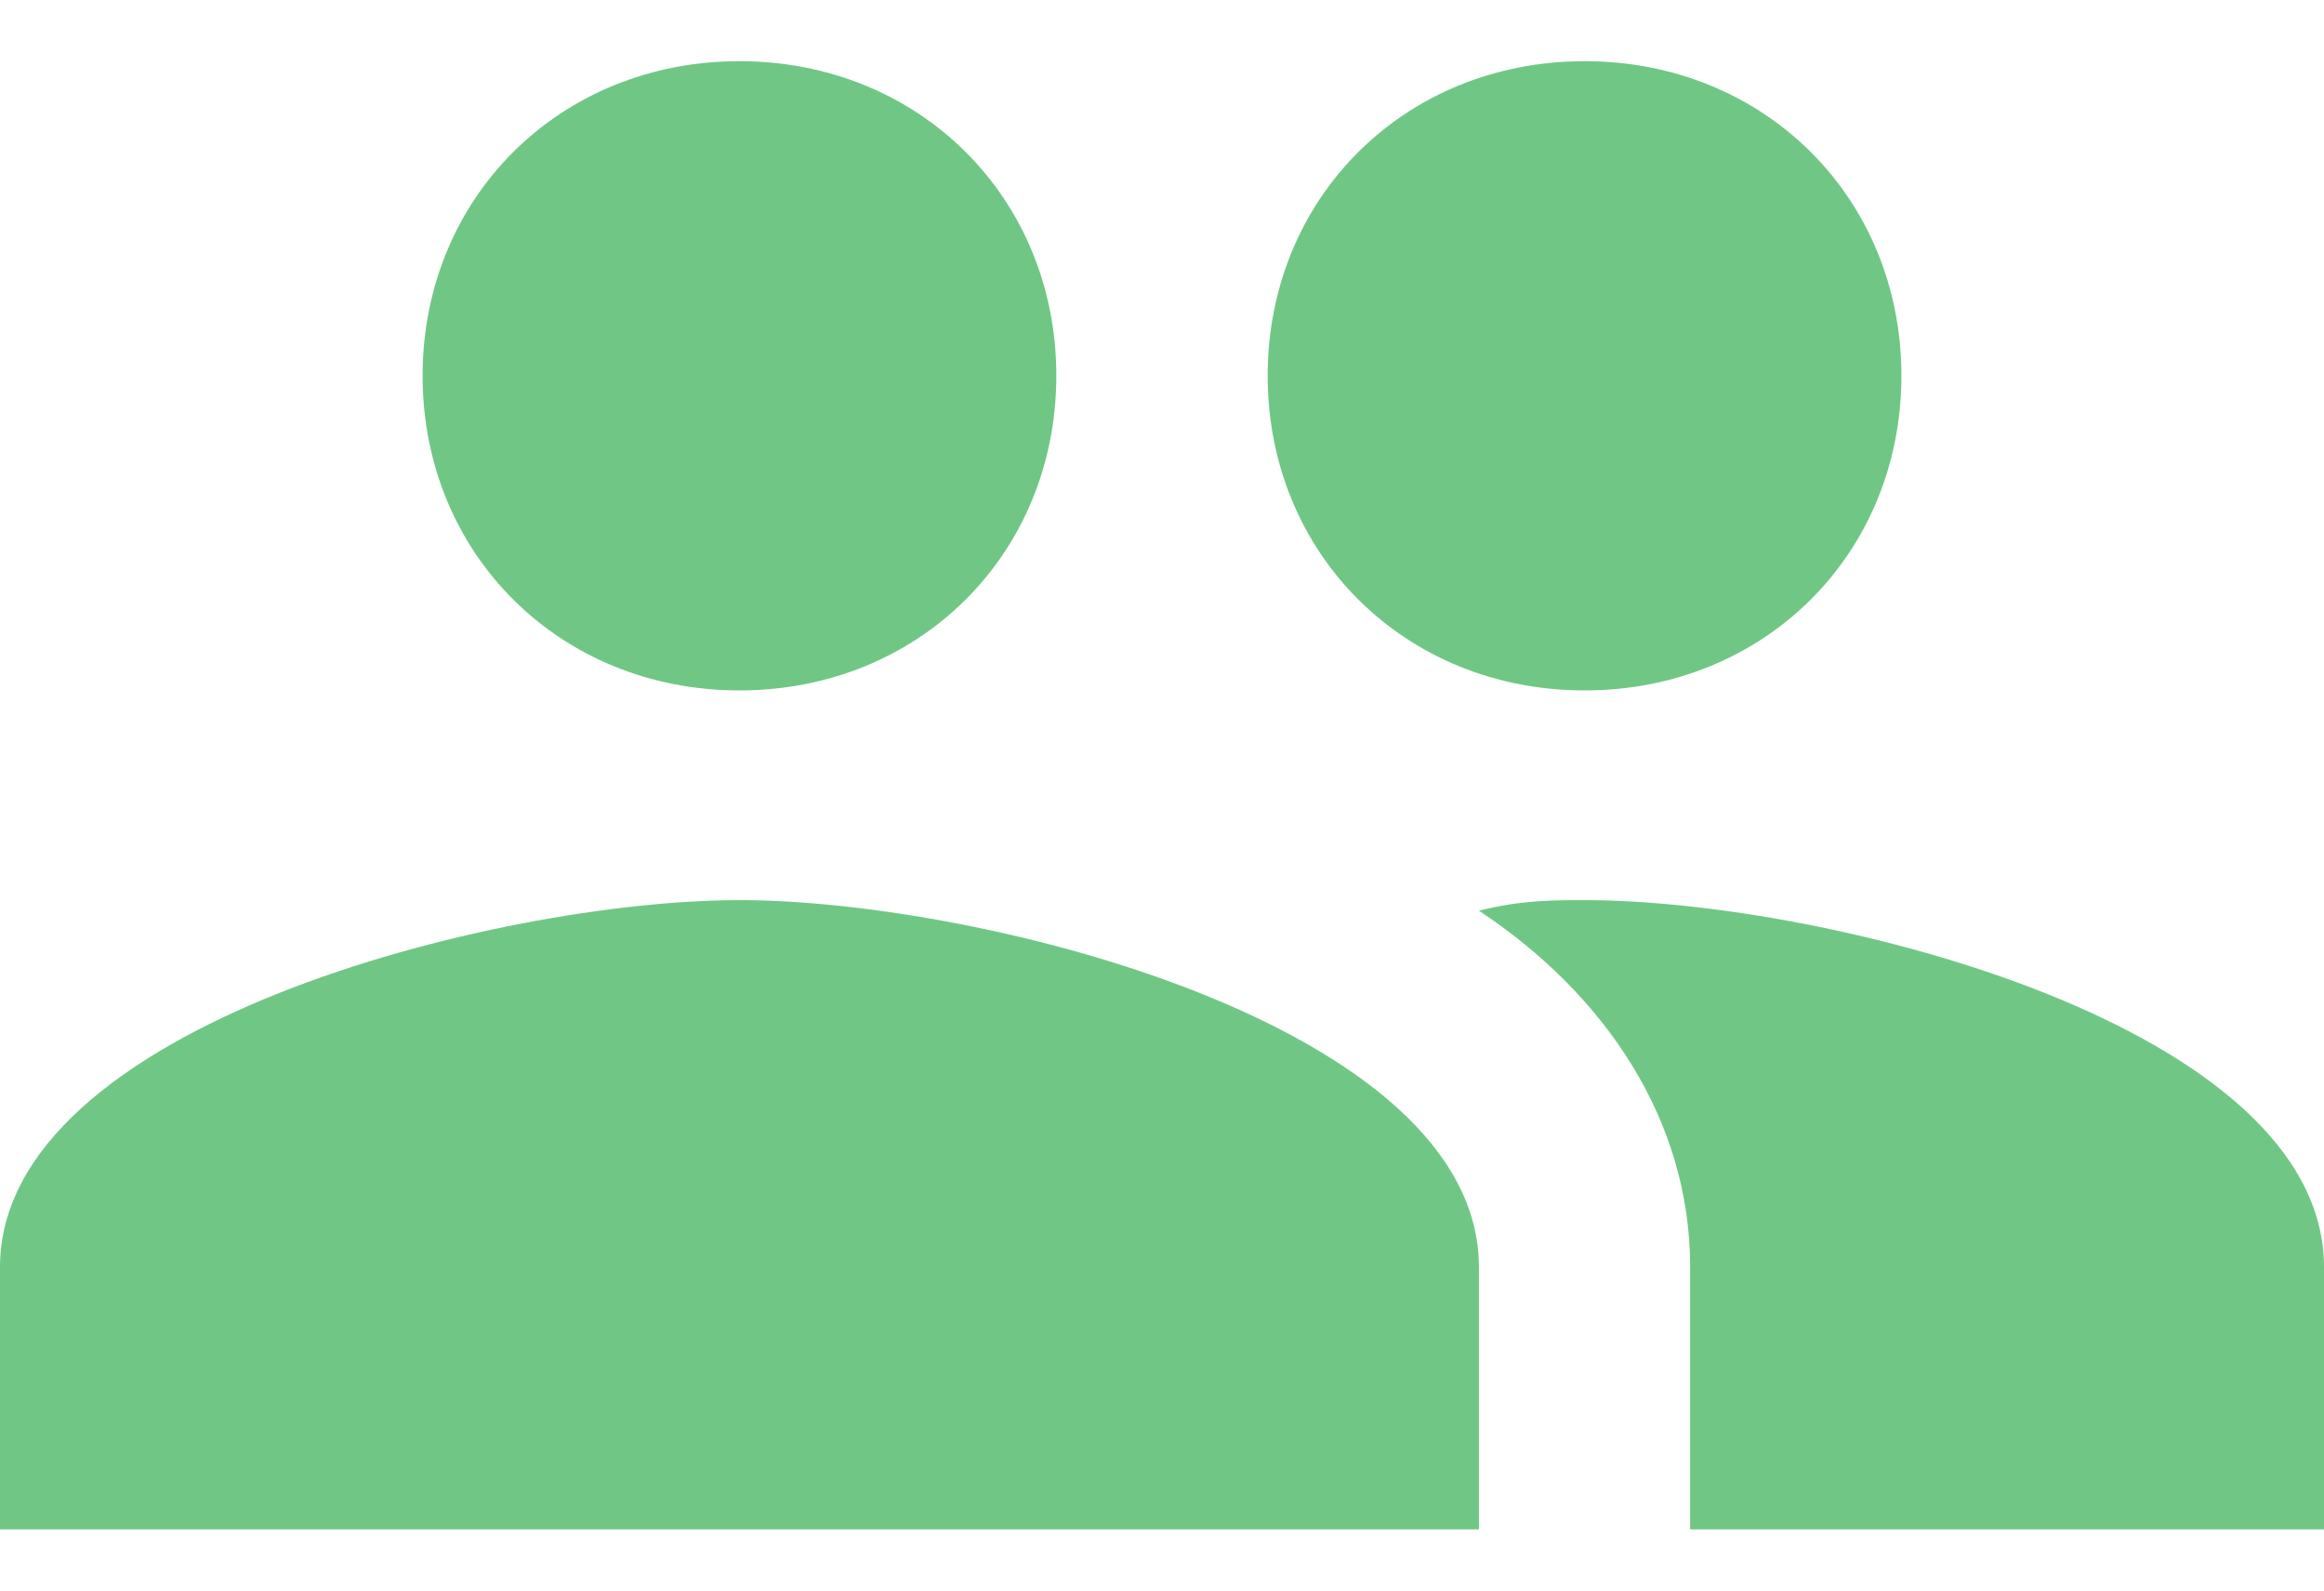
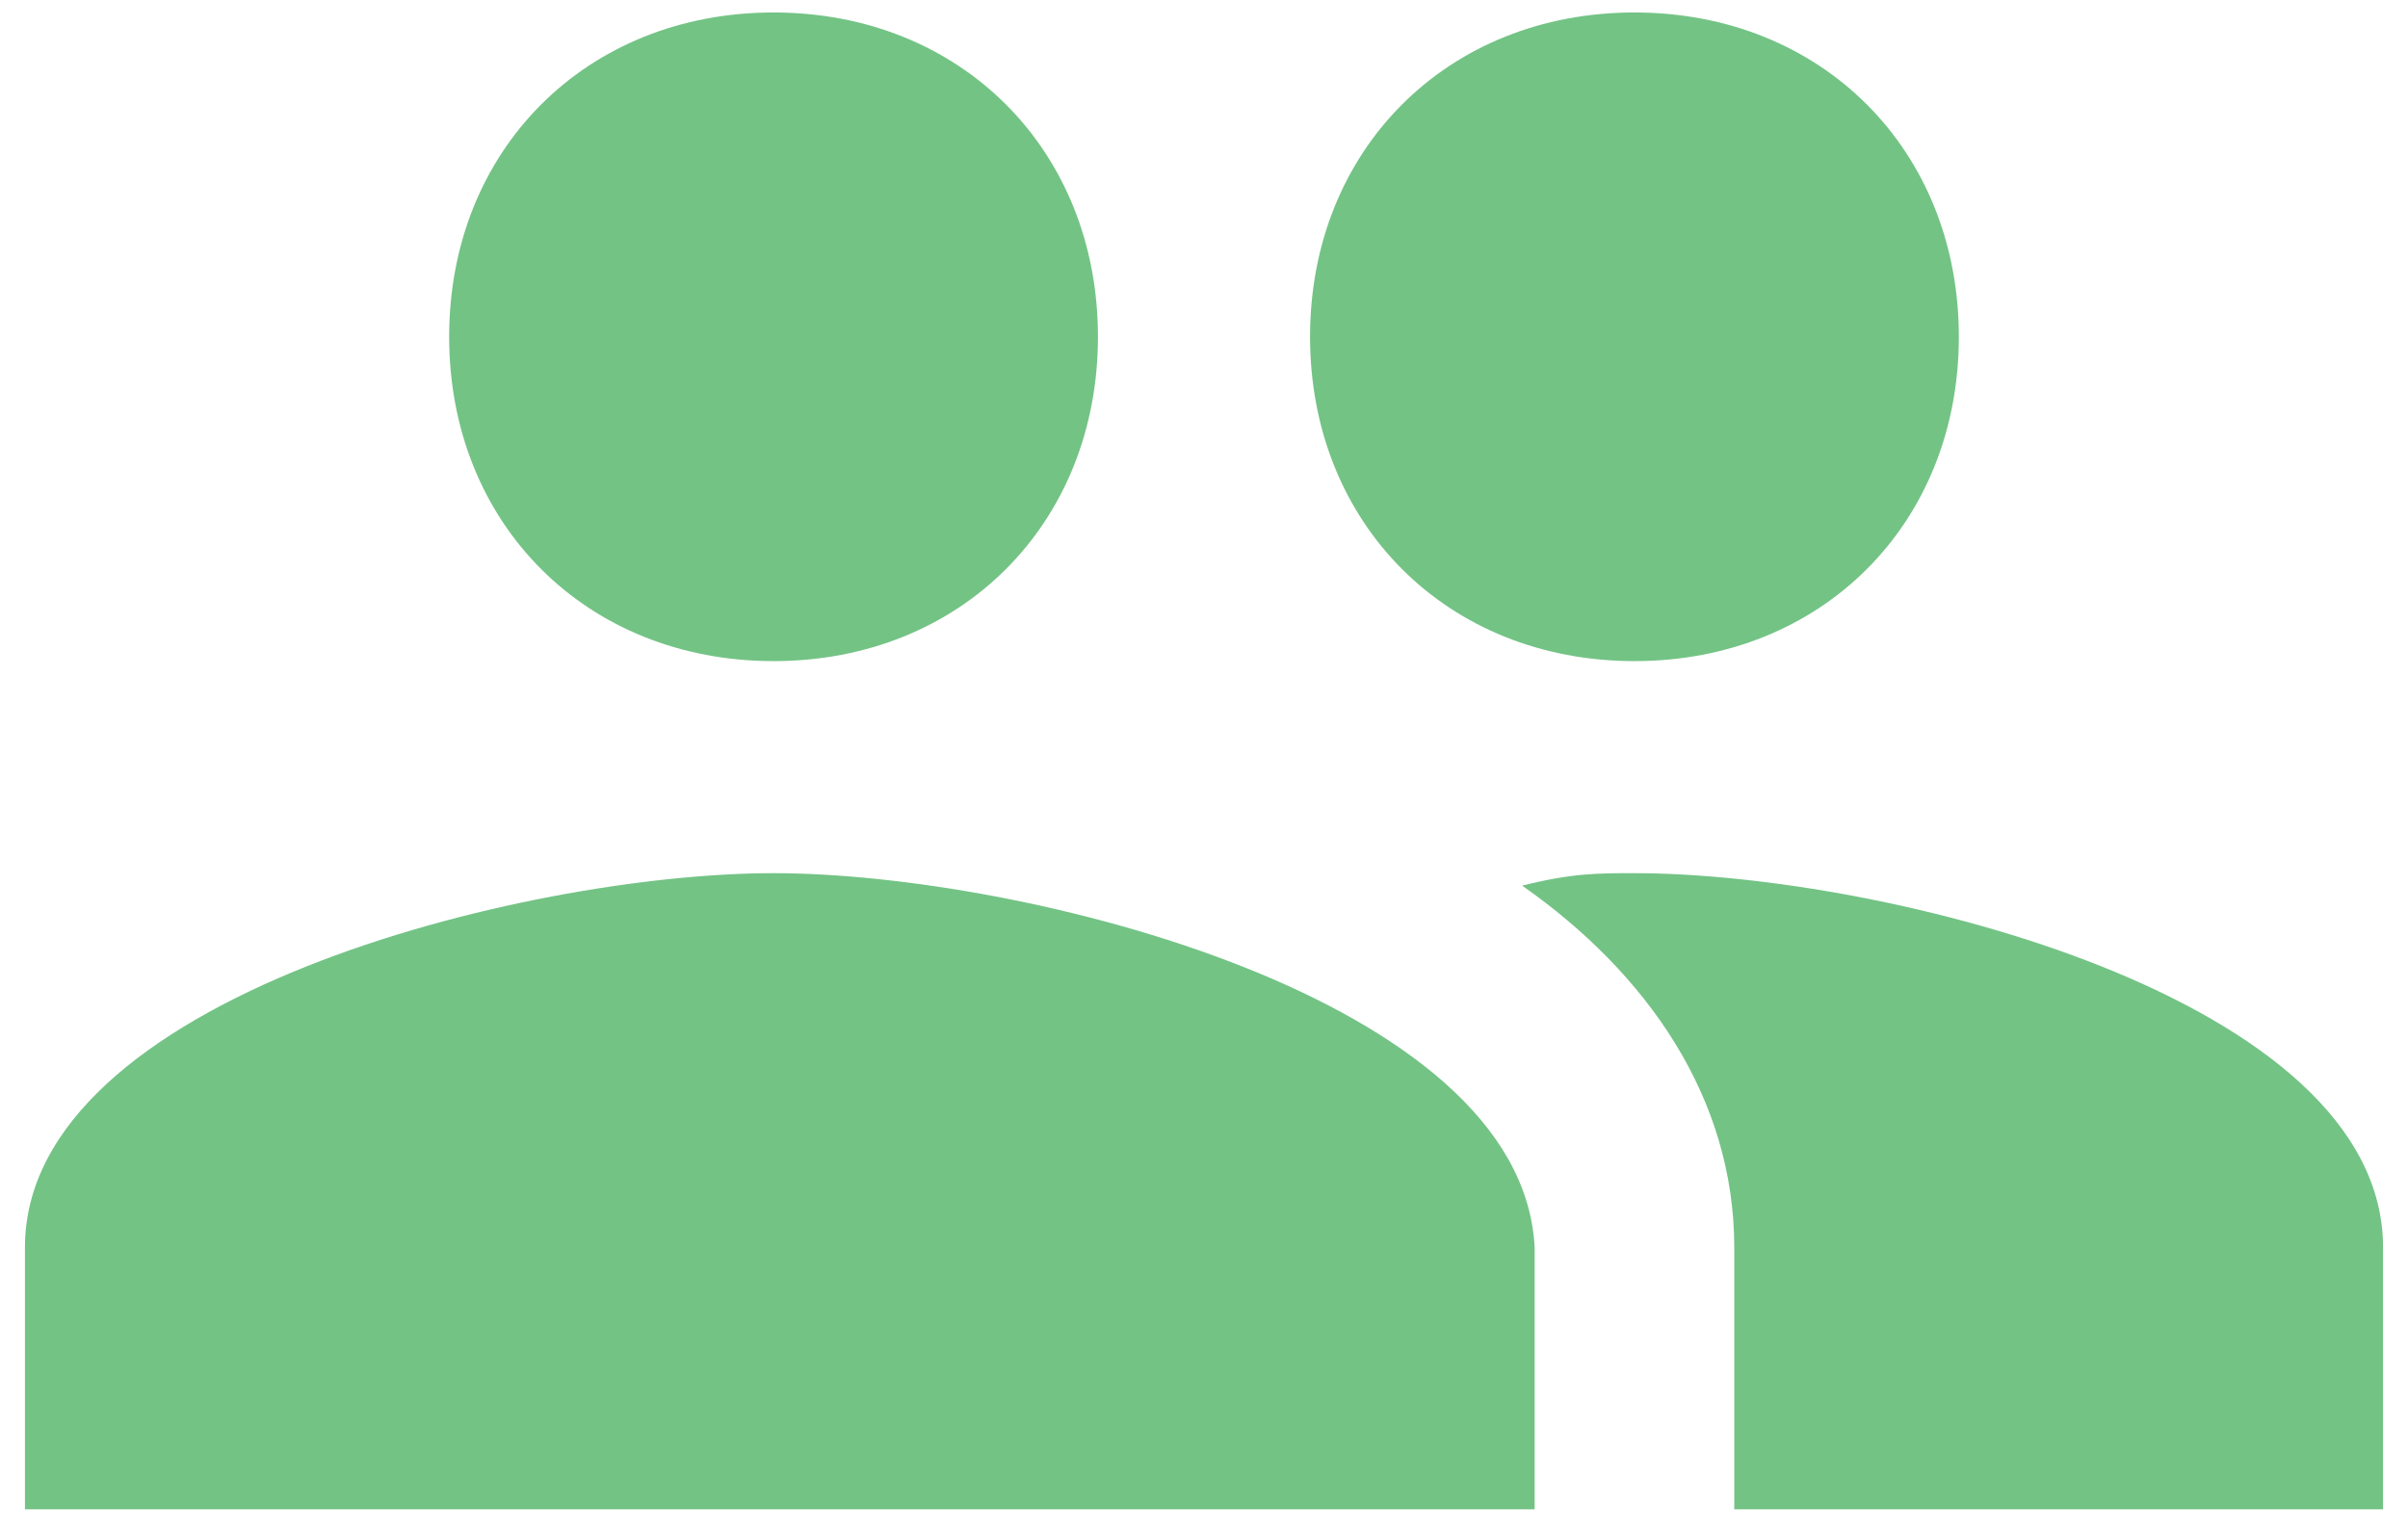
- <svg xmlns="http://www.w3.org/2000/svg" width="19px" height="13px" viewBox="0 0 19 13" version="1.1">
-   <defs />
-   <g id="Library-collaboration" stroke="none" stroke-width="1" fill="none" fill-rule="evenodd">
-     <g id="Library---loged-in---My-Library-Copy-27" transform="translate(-531, -563)" fill="#70C785">
-       <g id="people-copy-4" transform="translate(531, 560.5)">
-         <path d="M12.955,8.143 C14.423,8.143 15.545,7.029 15.545,5.571 C15.545,4.114 14.423,3 12.955,3 C11.486,3 10.364,4.114 10.364,5.571 C10.364,7.029 11.486,8.143 12.955,8.143 L12.955,8.143 Z M6.045,8.143 C7.514,8.143 8.636,7.029 8.636,5.571 C8.636,4.114 7.514,3 6.045,3 C4.577,3 3.455,4.114 3.455,5.571 C3.455,7.029 4.577,8.143 6.045,8.143 L6.045,8.143 Z M6.045,9.857 C4.059,9.857 0,10.886 0,12.857 L0,15 L12.091,15 L12.091,12.857 C12.091,10.886 8.032,9.857 6.045,9.857 L6.045,9.857 Z M12.955,9.857 C12.695,9.857 12.436,9.857 12.091,9.943 C13.127,10.629 13.818,11.657 13.818,12.857 L13.818,15 L19,15 L19,12.857 C19,10.886 14.941,9.857 12.955,9.857 L12.955,9.857 Z" id="Collaborator-icon" />
-       </g>
+ <svg xmlns="http://www.w3.org/2000/svg" xmlns:xlink="http://www.w3.org/1999/xlink" version="1.1" id="Layer_1" x="0px" y="0px" viewBox="0 0 19.3 12.3" enable-background="new 0 0 19.3 12.3" xml:space="preserve">
+   <g>
+     <defs>
+       <rect id="SVGID_1_" x="-560.9" y="-488.4" width="1440" height="1327" />
+     </defs>
+     <clipPath id="SVGID_2_">
+       <use xlink:href="#SVGID_1_" overflow="visible" />
+     </clipPath>
+     <g clip-path="url(#SVGID_2_)">
+       <defs>
+         <path id="SVGID_3_" d="M13.1,7c-0.3,0-0.5,0-0.9,0.1c1,0.7,1.7,1.7,1.7,2.9v2.1h5.2V10C19.1,8,15.1,7,13.1,7z M6.2,7     c-2,0-6,1-6,3v2.1h12.1V10C12.2,8,8.2,7,6.2,7z M6.2,5.3c1.5,0,2.6-1.1,2.6-2.6c0-1.5-1.1-2.6-2.6-2.6S3.6,1.2,3.6,2.7     C3.6,4.2,4.7,5.3,6.2,5.3z M13.1,5.3c1.5,0,2.6-1.1,2.6-2.6c0-1.5-1.1-2.6-2.6-2.6c-1.5,0-2.6,1.1-2.6,2.6     C10.5,4.2,11.6,5.3,13.1,5.3z" />
+       </defs>
+       <clipPath id="SVGID_4_">
+         <use xlink:href="#SVGID_3_" overflow="visible" />
+       </clipPath>
+       <rect x="-4.9" y="-4.9" clip-path="url(#SVGID_4_)" fill="#73C385" width="29" height="22" />
    </g>
  </g>
</svg>
